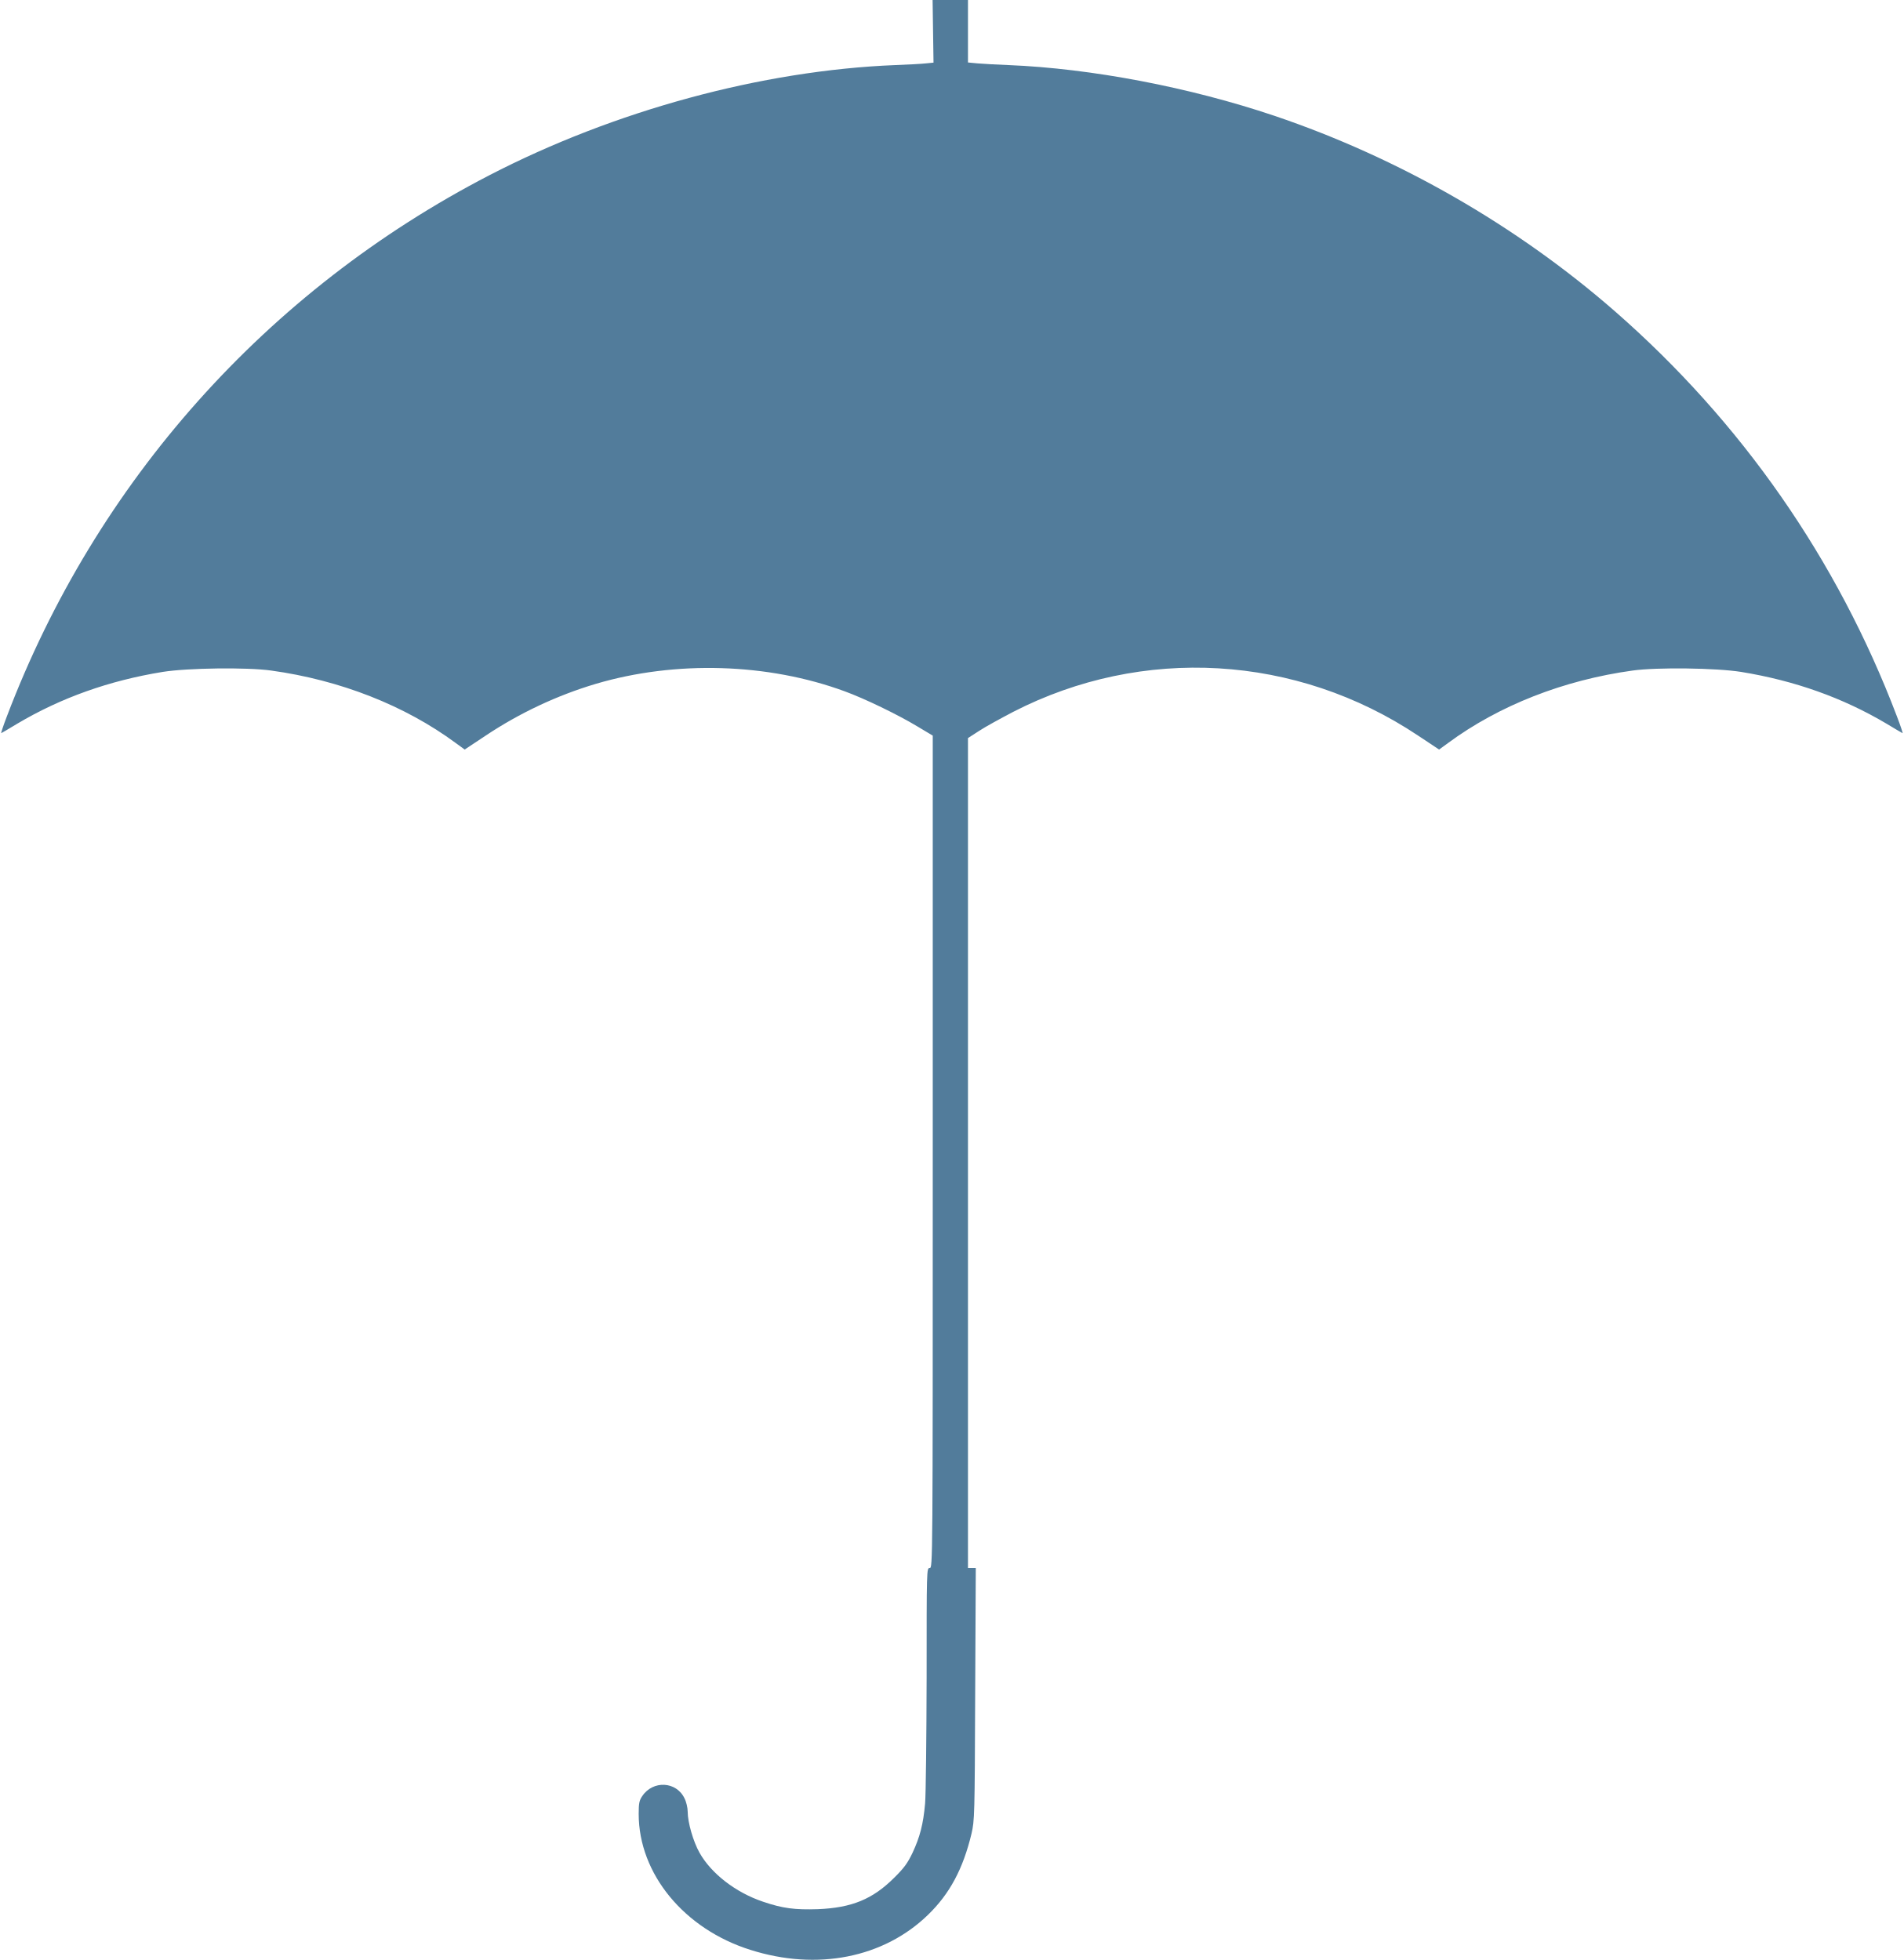
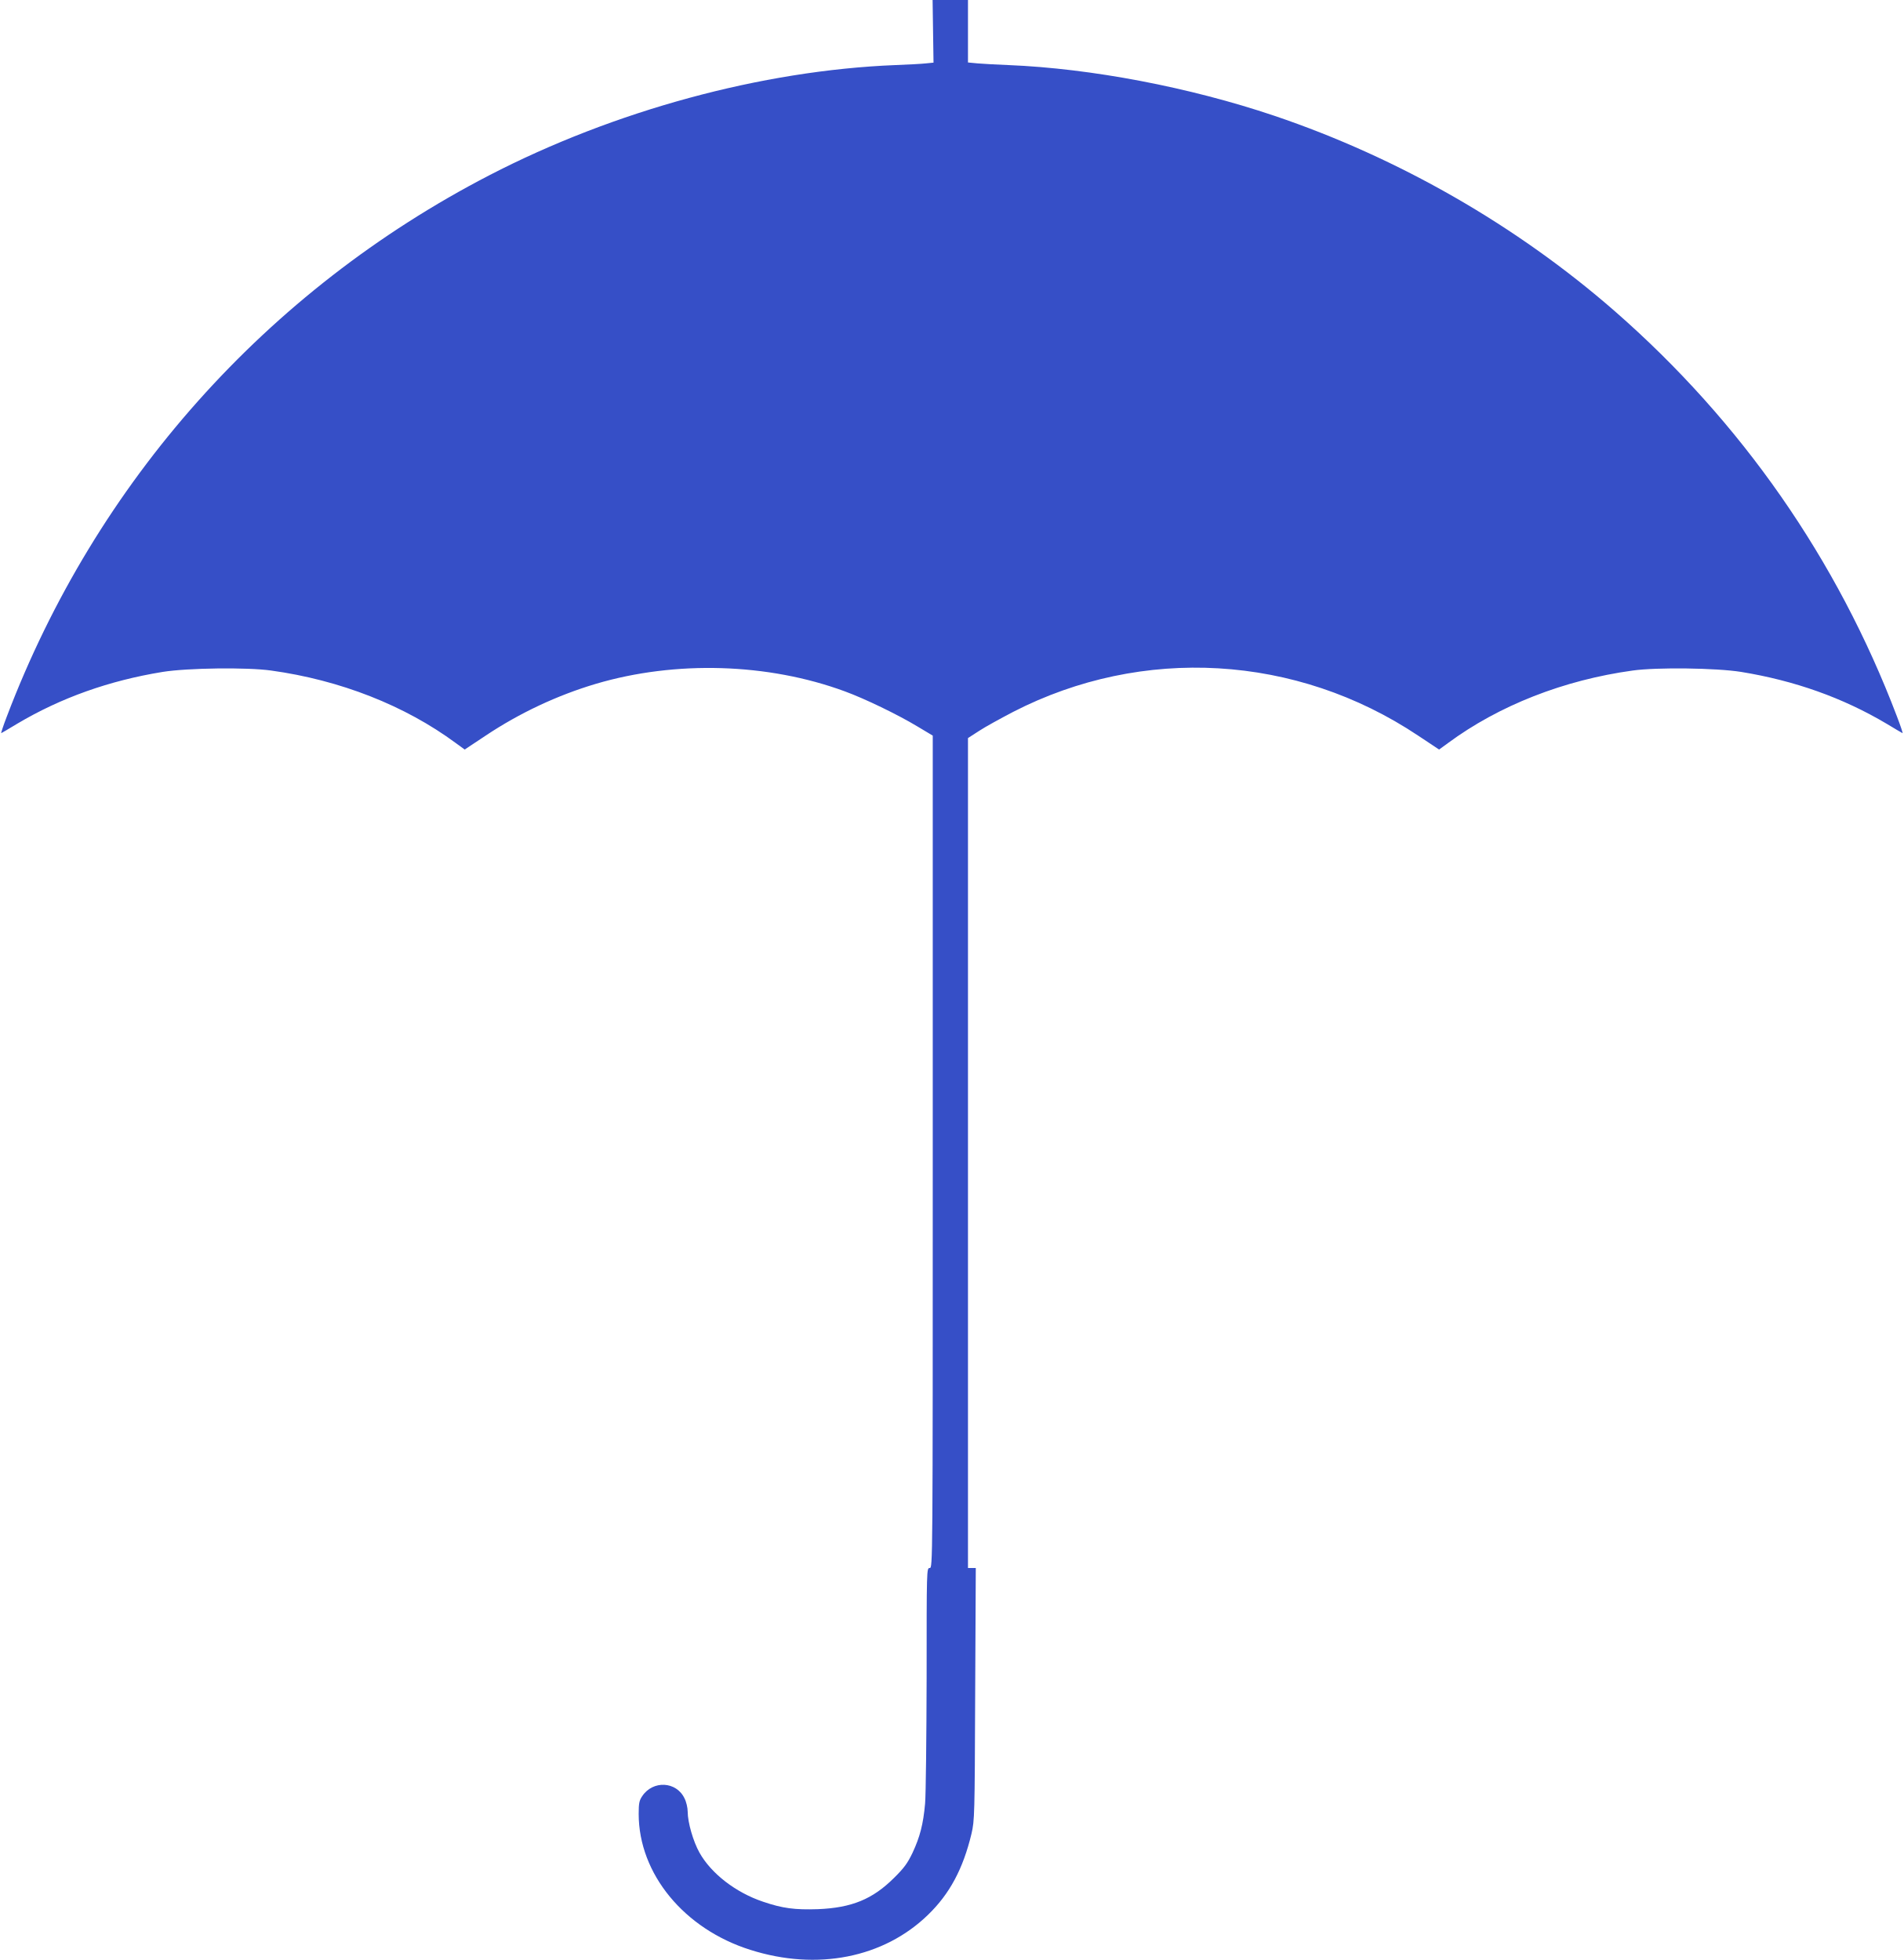
<svg xmlns="http://www.w3.org/2000/svg" version="1.0" width="1243pt" height="1280pt" viewBox="0 0 1243 1280" preserveAspectRatio="xMidYMid meet">
-   <g transform="translate(0,1280) scale(0.1,-0.1)" fill="#527c9b" stroke="none">
+   <g transform="translate(0,1280) scale(0.1,-0.1)" fill="#364fc7" stroke="none">
    <path d="M6092 12595 l3 -204 -50 -5 c-27 -3 -117 -8 -200 -11 -870 -35 -1834 -297 -2651 -720 -1454 -753 -2567 -2002 -3149 -3533 -24 -62 -40 -112 -37 -110 4 2 51 29 105 62 285 169 599 281 949 338 162 26 551 31 708 9 450 -62 873 -228 1205 -473 l59 -43 137 91 c222 148 467 263 719 338 520 154 1124 136 1626 -49 131 -48 344 -151 472 -228 l102 -61 0 -2718 c0 -2711 0 -2718 -20 -2718 -20 0 -20 -7 -20 -717 -1 -395 -5 -764 -10 -821 -12 -136 -34 -219 -82 -322 -33 -69 -56 -100 -122 -165 -139 -138 -275 -194 -495 -203 -152 -5 -231 5 -360 49 -178 60 -338 184 -414 320 -41 73 -77 198 -77 267 0 26 -9 65 -21 88 -53 111 -206 119 -276 14 -19 -28 -23 -46 -23 -116 0 -391 297 -752 730 -888 435 -138 869 -52 1158 228 142 137 230 301 285 531 20 87 21 114 24 913 l4 822 -26 0 -25 0 0 2710 0 2710 73 47 c39 26 140 81 222 124 844 434 1849 376 2644 -155 l137 -91 59 43 c332 245 755 411 1205 473 157 22 546 17 708 -9 350 -57 664 -169 949 -338 54 -33 101 -60 105 -62 3 -2 -13 48 -37 110 -389 1024 -1014 1922 -1841 2645 -641 560 -1413 1003 -2224 1277 -555 187 -1196 309 -1735 331 -77 3 -168 8 -202 11 l-63 6 0 204 0 204 -115 0 -116 0 3 -205z" />
  </g>
</svg>
